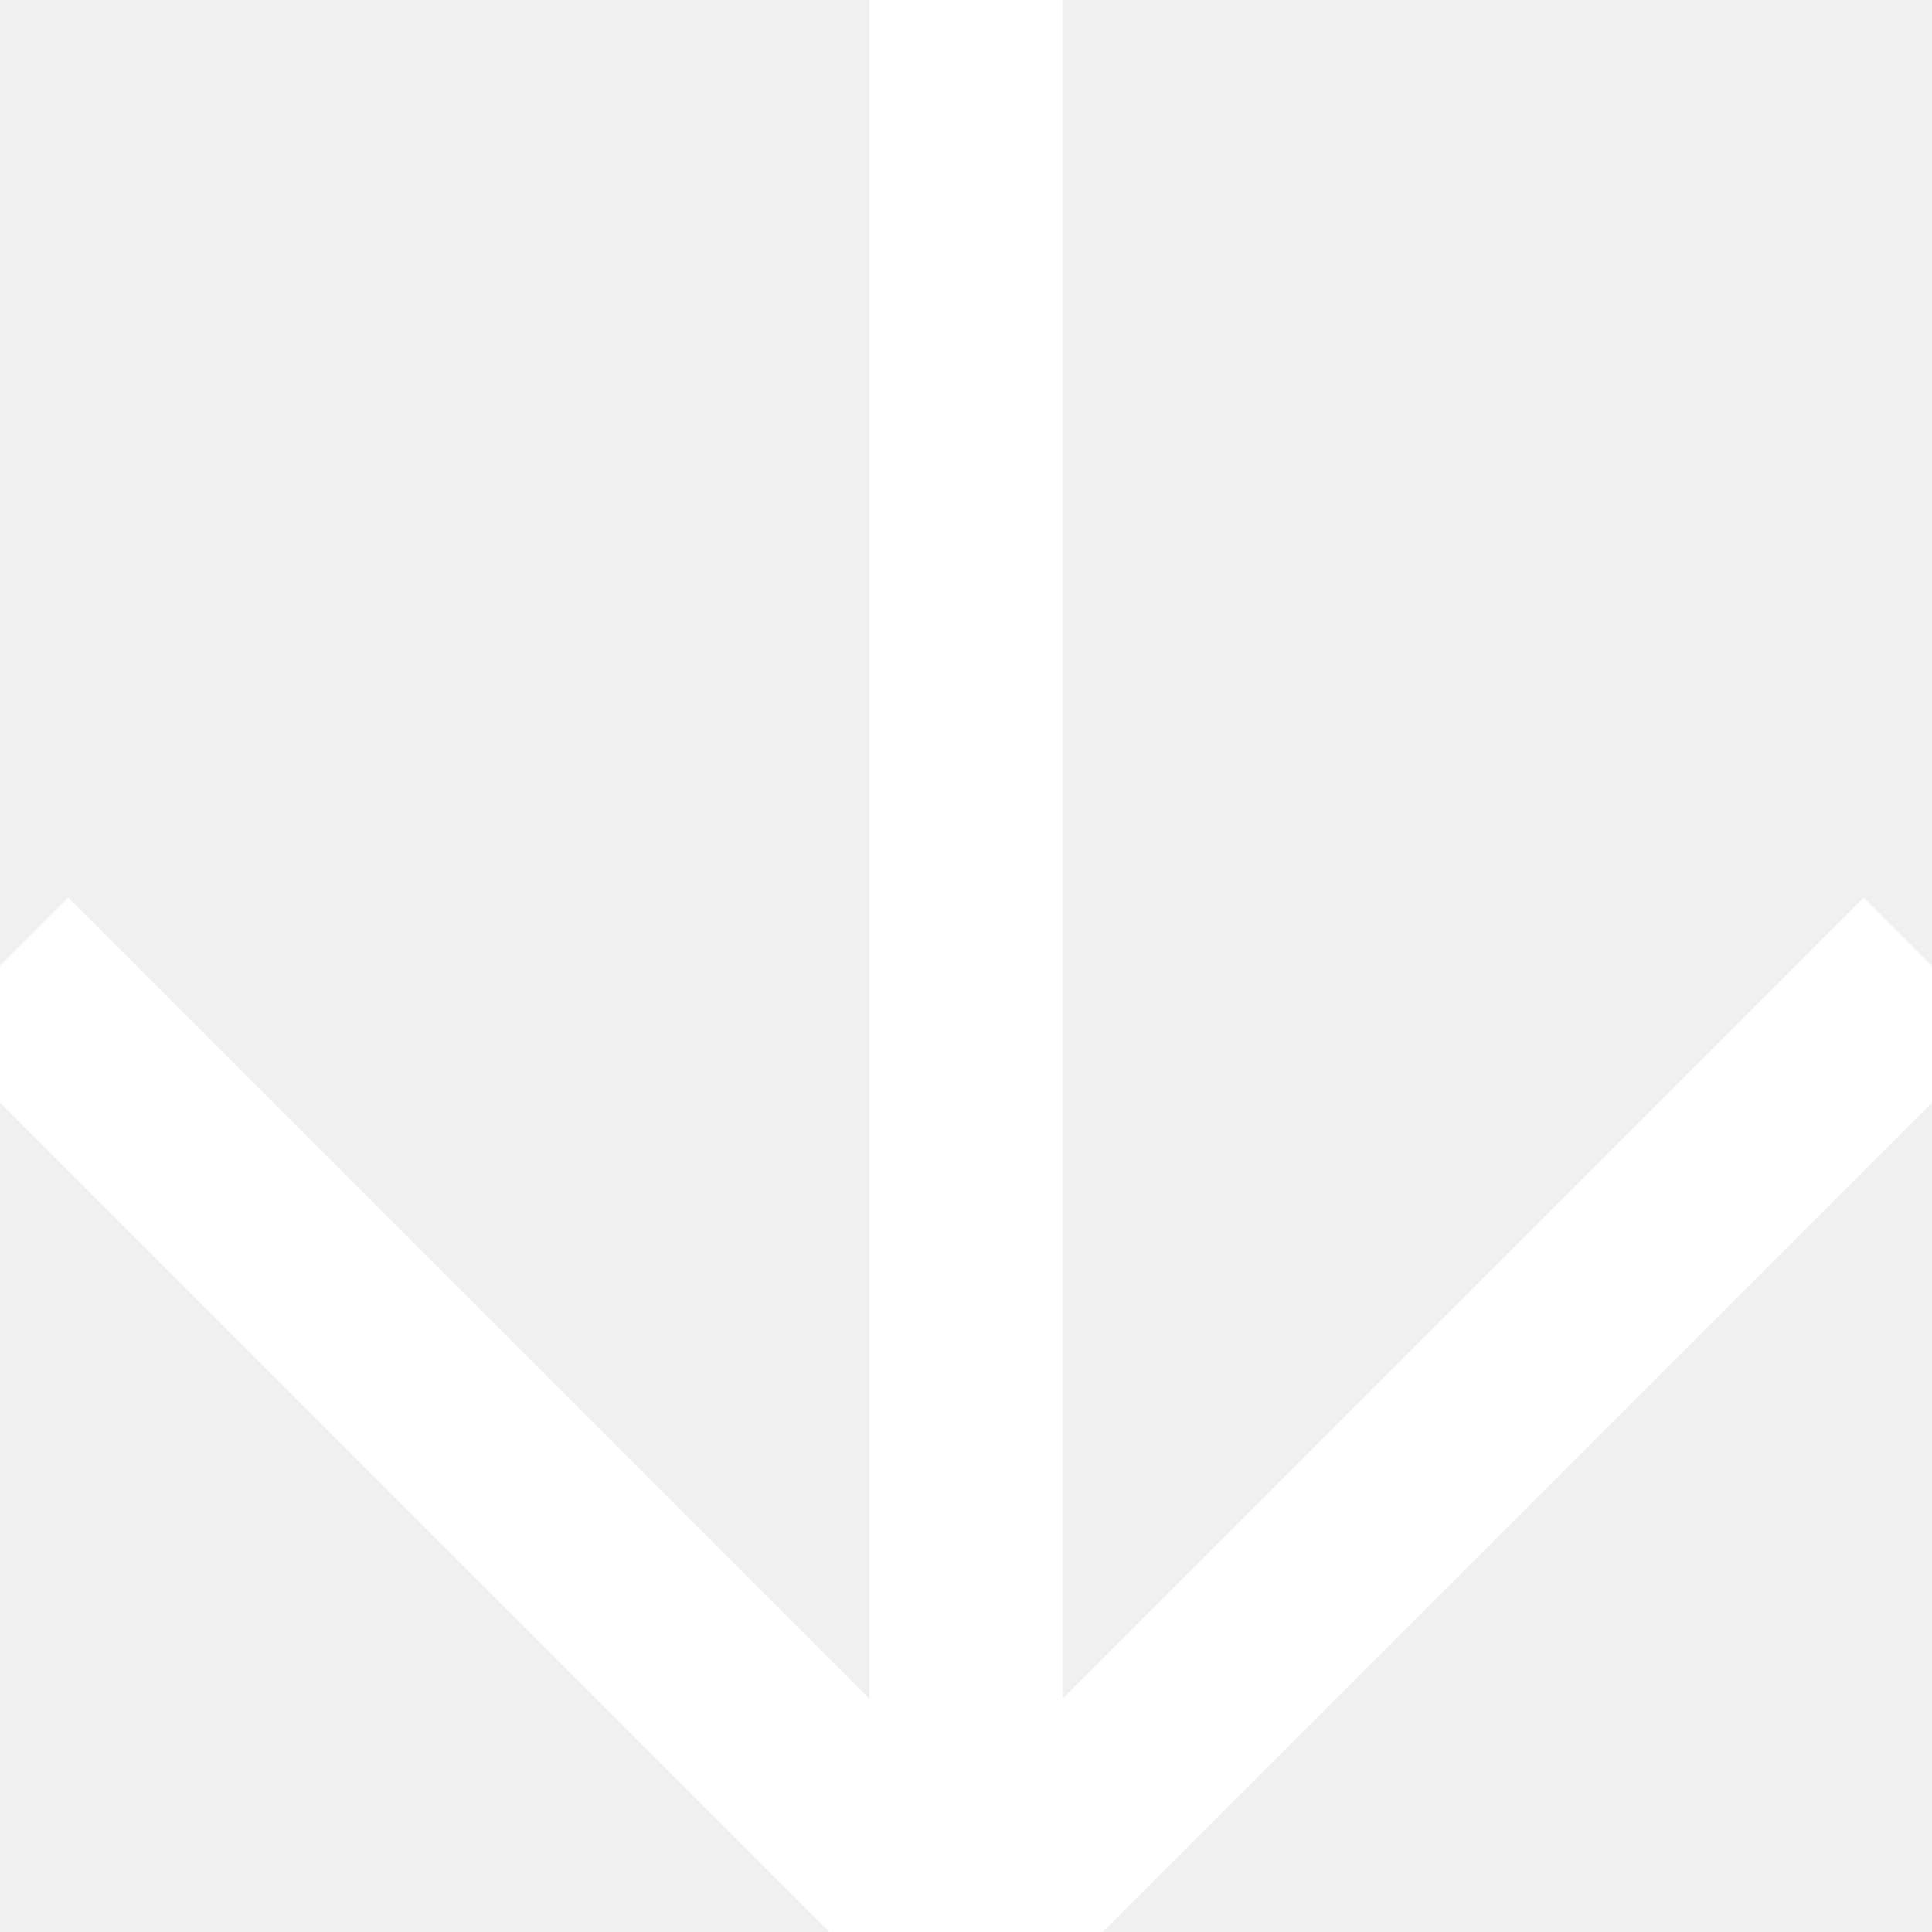
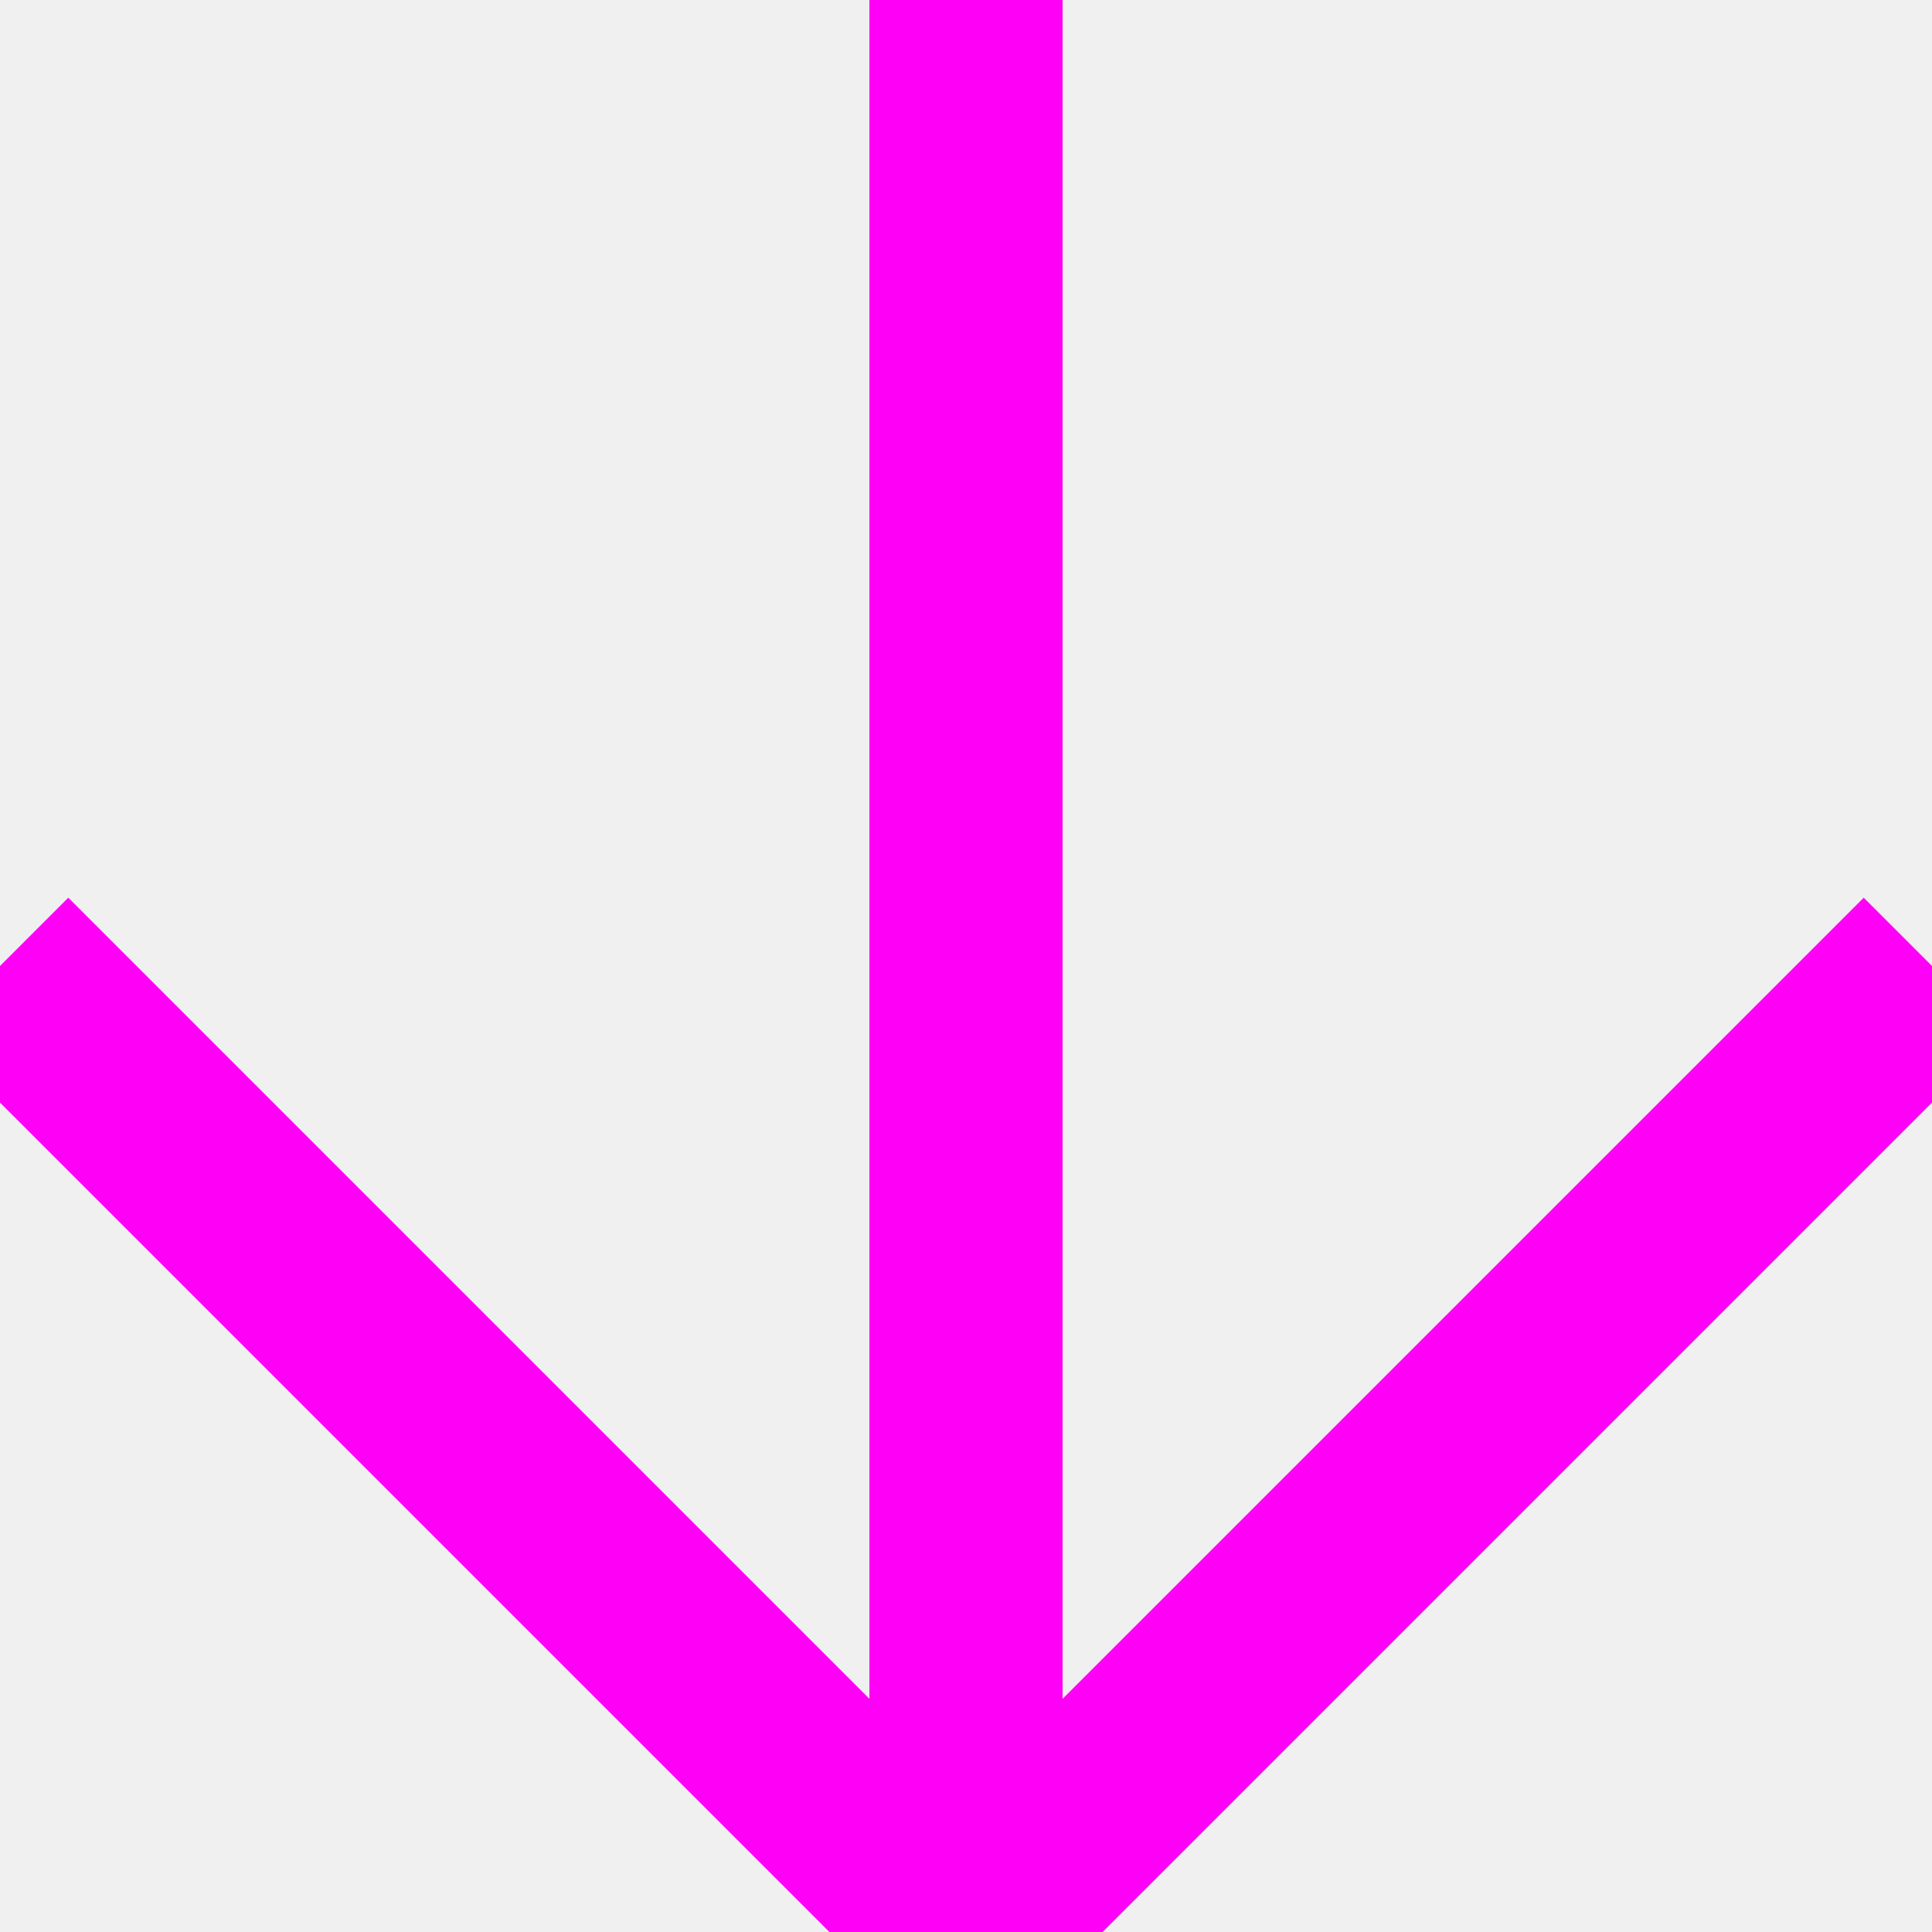
<svg xmlns="http://www.w3.org/2000/svg" width="30px" height="30px" viewBox="0 0 30 30" zoomAndPan="disable" preserveAspectRatio="none">
-   <style type="text/css"> line { stroke: #ffffff; stroke-width: 3; } </style>
+     /* Pink arrow */
+ 	<style type="text/css"> line { stroke: #ff00f6; stroke-width: 3; } </style>
  <line x1="0" y1="15" x2="15" y2="30" />
  <line x1="30" y1="15" x2="15" y2="30" />
  <line x1="15" y1="30" x2="15" y2="0" />
</svg>
